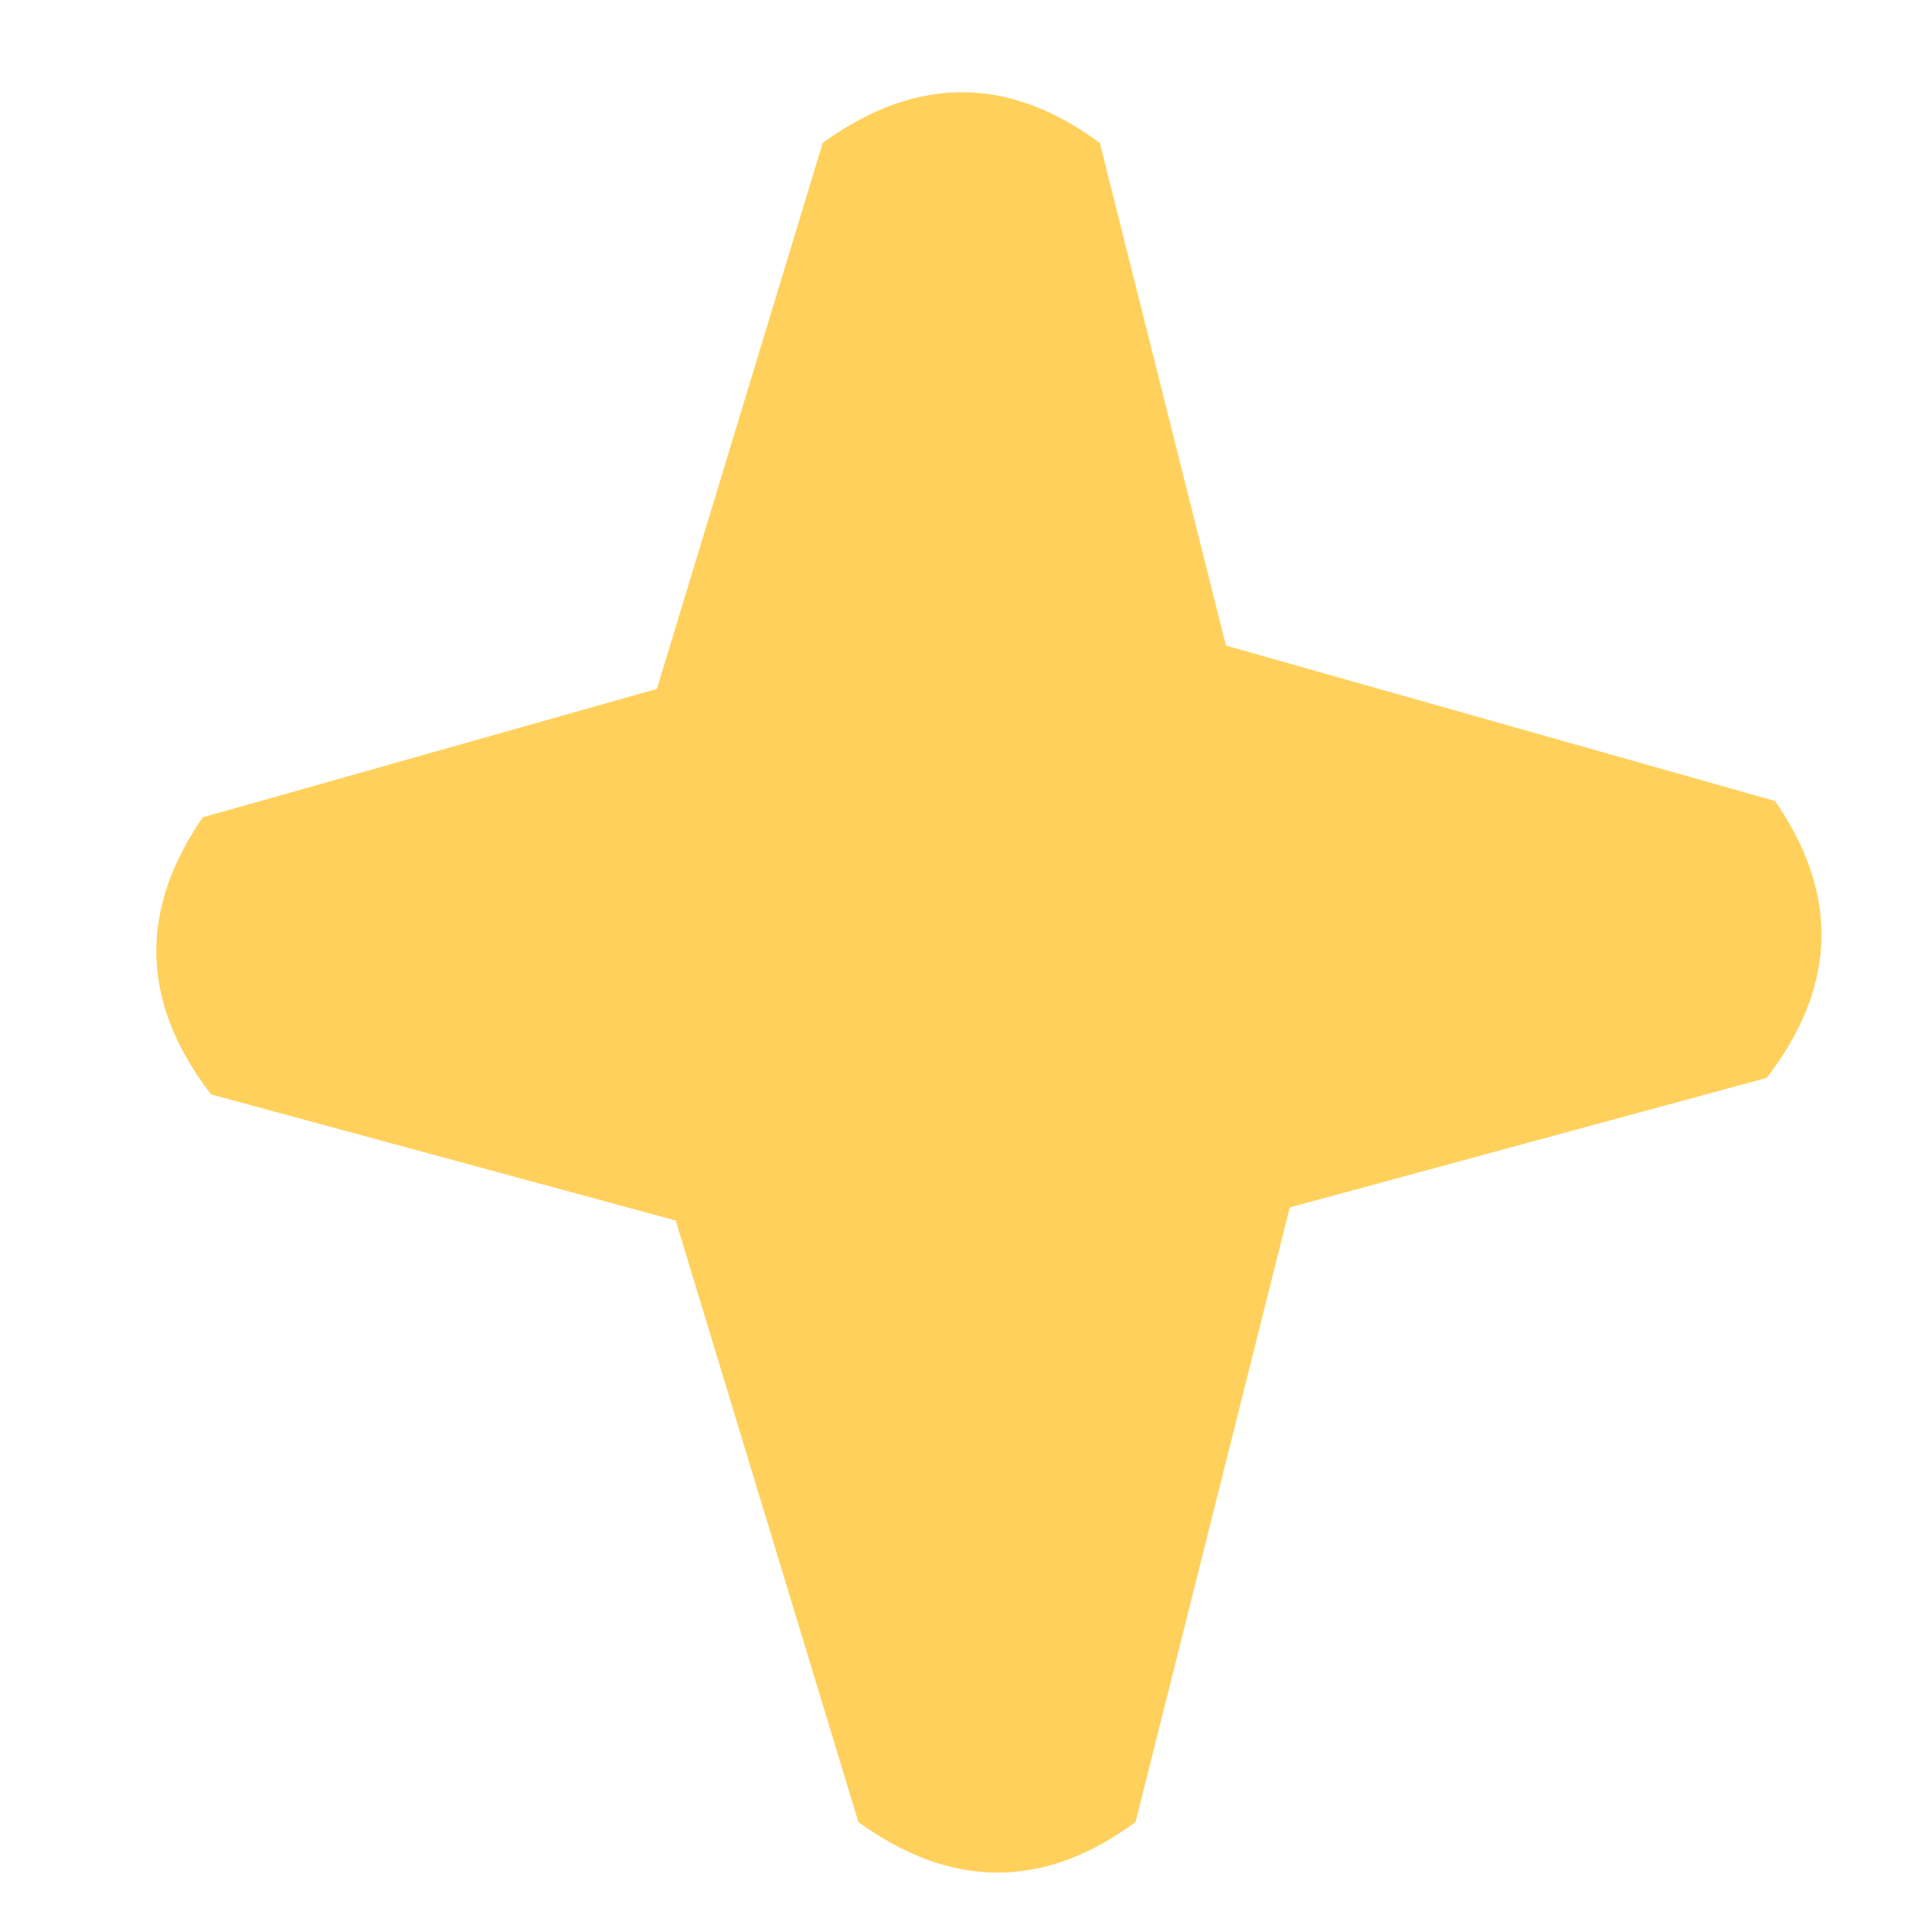
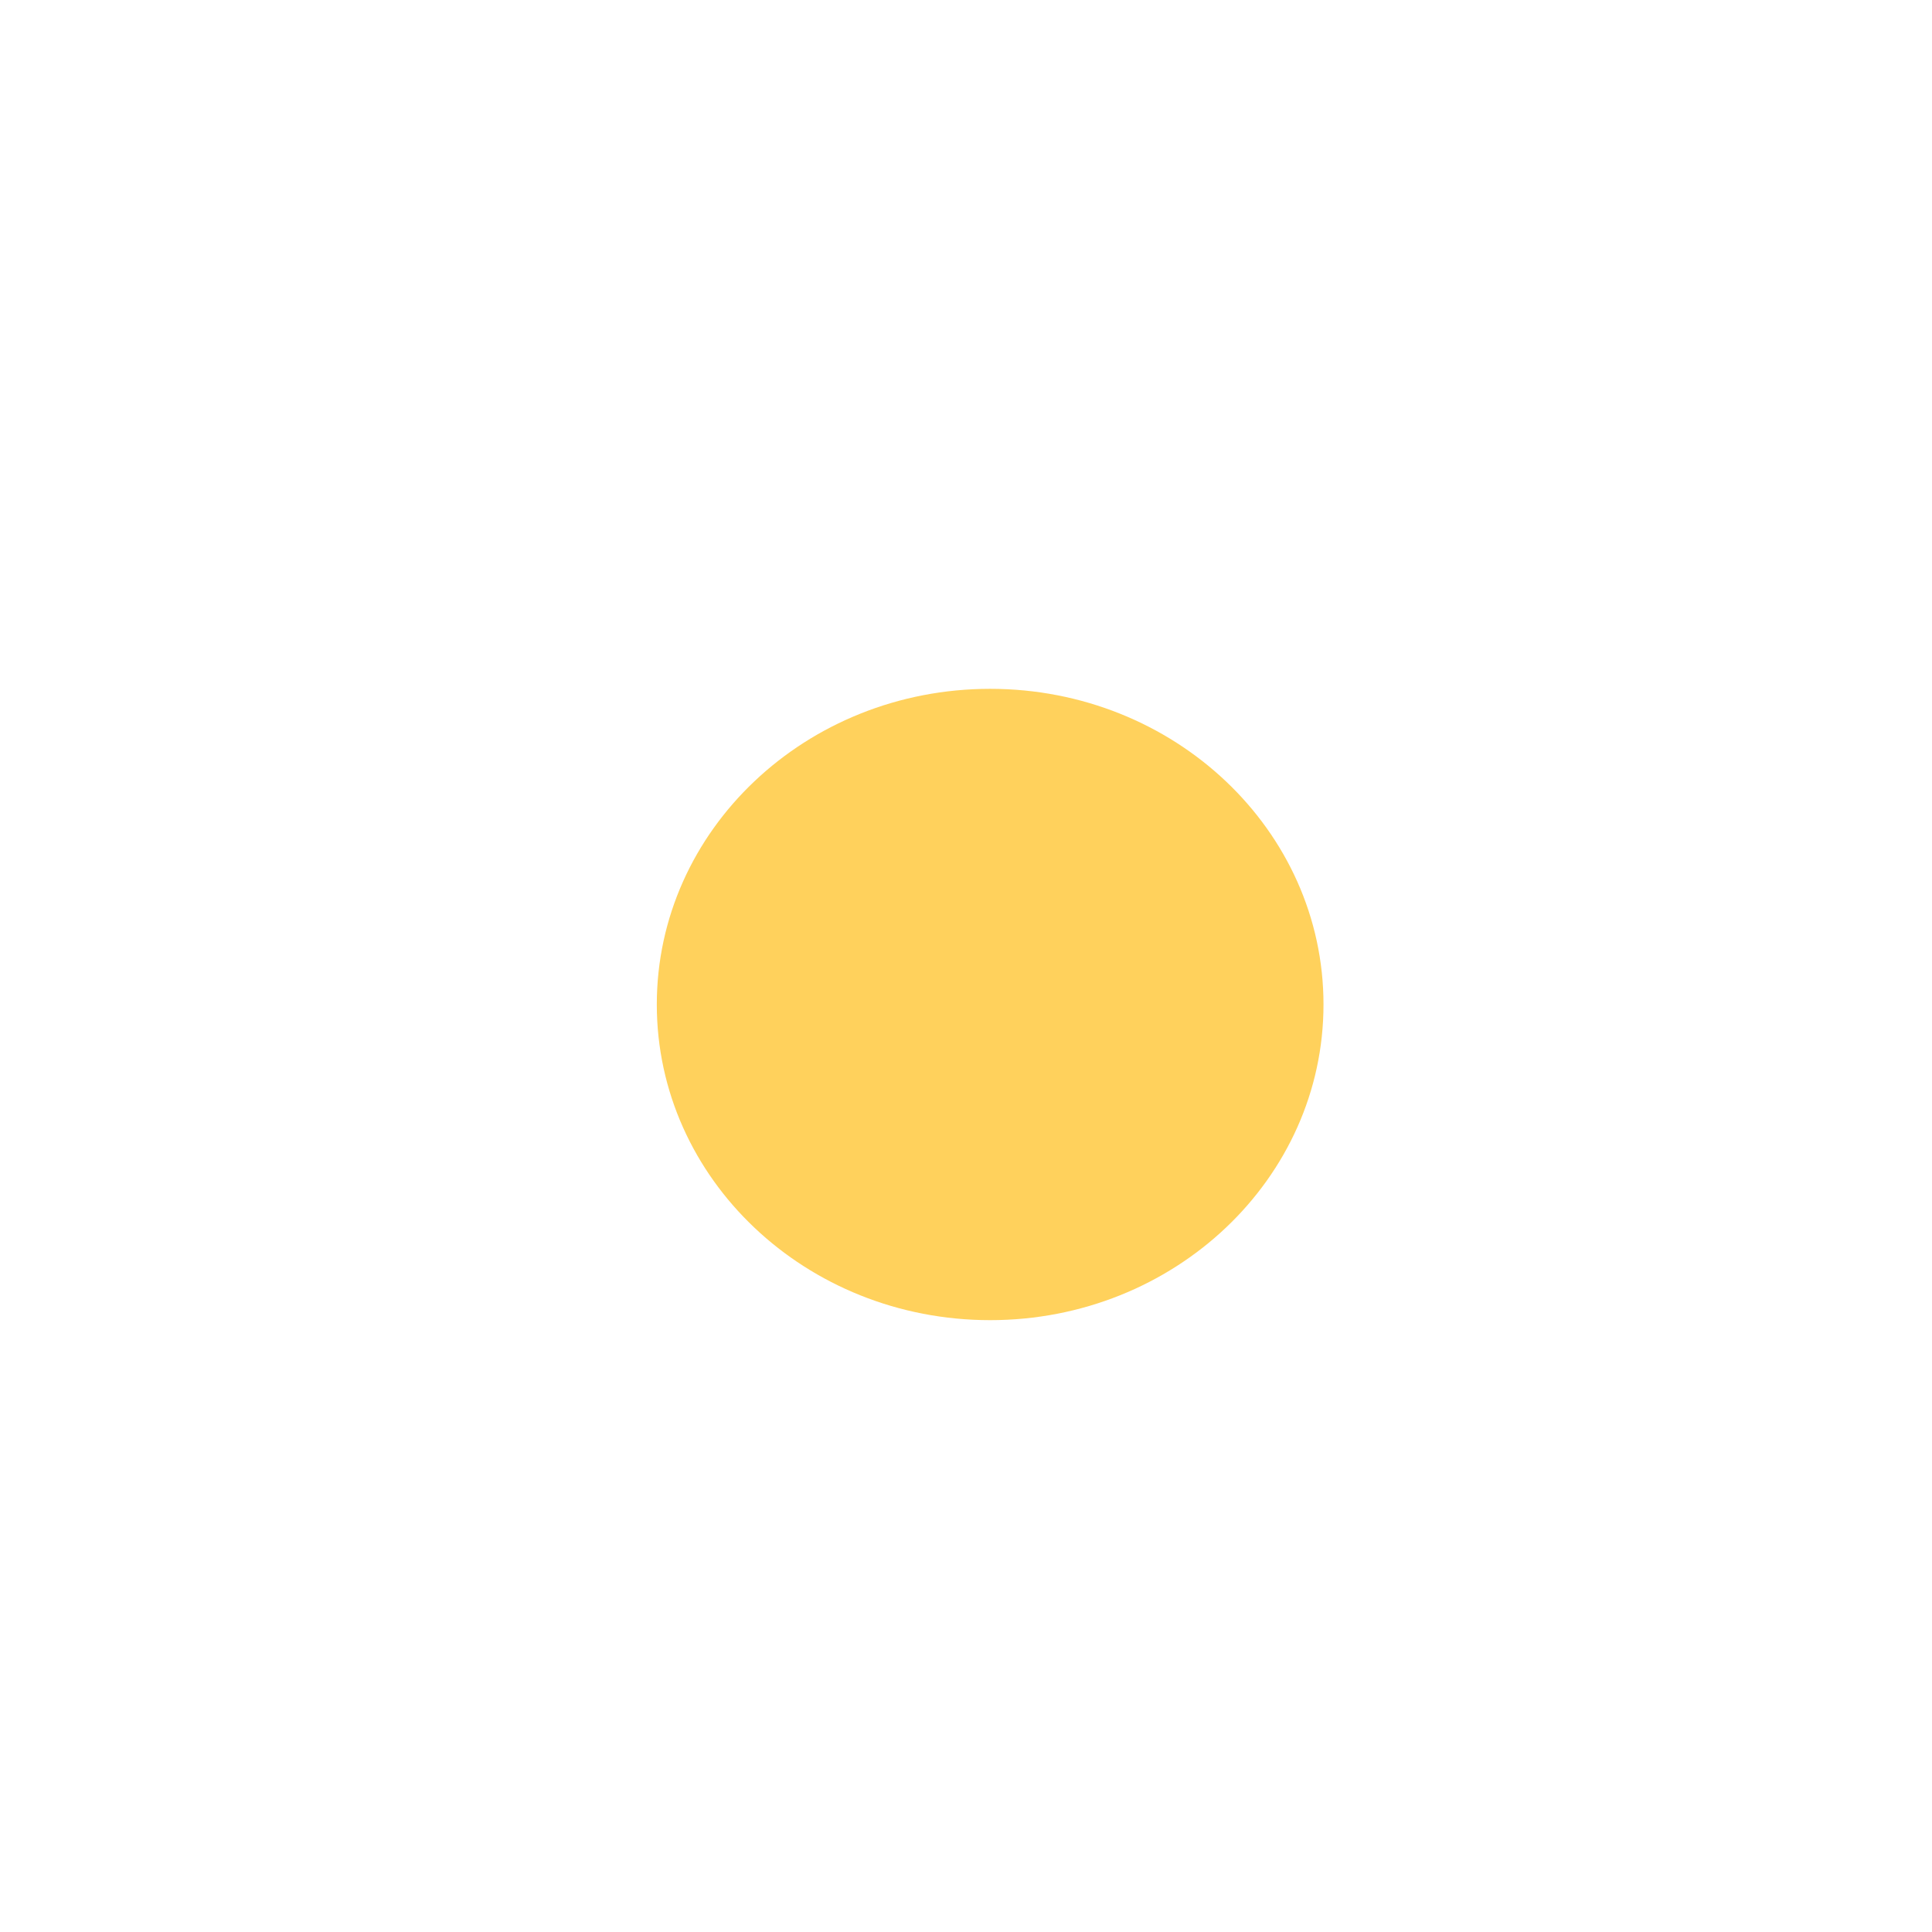
<svg xmlns="http://www.w3.org/2000/svg" width="26px" height="26px" viewBox="0 0 26 26" version="1.1" id="svg13">
  <defs id="defs17" />
-   <path style="fill:#ffd15c;fill-opacity:1;stroke:none;stroke-width:0.85px;stroke-linecap:butt;stroke-linejoin:miter;stroke-opacity:1" d="M 13.148,1.249 C 12.523,1.2 11.828,1.375 11.072,1.923 L 8.84,9.271 2.73,10.999 c -0.67,0.968 -1.029,2.251 0.111,3.729 l 6.252,1.697 2.459,8.095 c 1.511,1.095 2.782,0.699 3.73,0 l 2.075,-8.271 6.418,-1.743 c 1.14,-1.478 0.782,-2.759 0.111,-3.727 L 16.498,8.688 14.801,1.923 C 14.327,1.574 13.773,1.299 13.148,1.249 Z" id="path1985" />
+   <ellipse style="opacity:1;vector-effect:none;fill:#ffd15c;fill-opacity:1;fill-rule:evenodd;stroke:none;stroke-width:1;stroke-linecap:butt;stroke-linejoin:miter;stroke-miterlimit:4;stroke-dasharray:none;stroke-dashoffset:0;stroke-opacity:1" id="path59" cx="13.325" cy="13.518" rx="4.486" ry="4.248" />
</svg>
